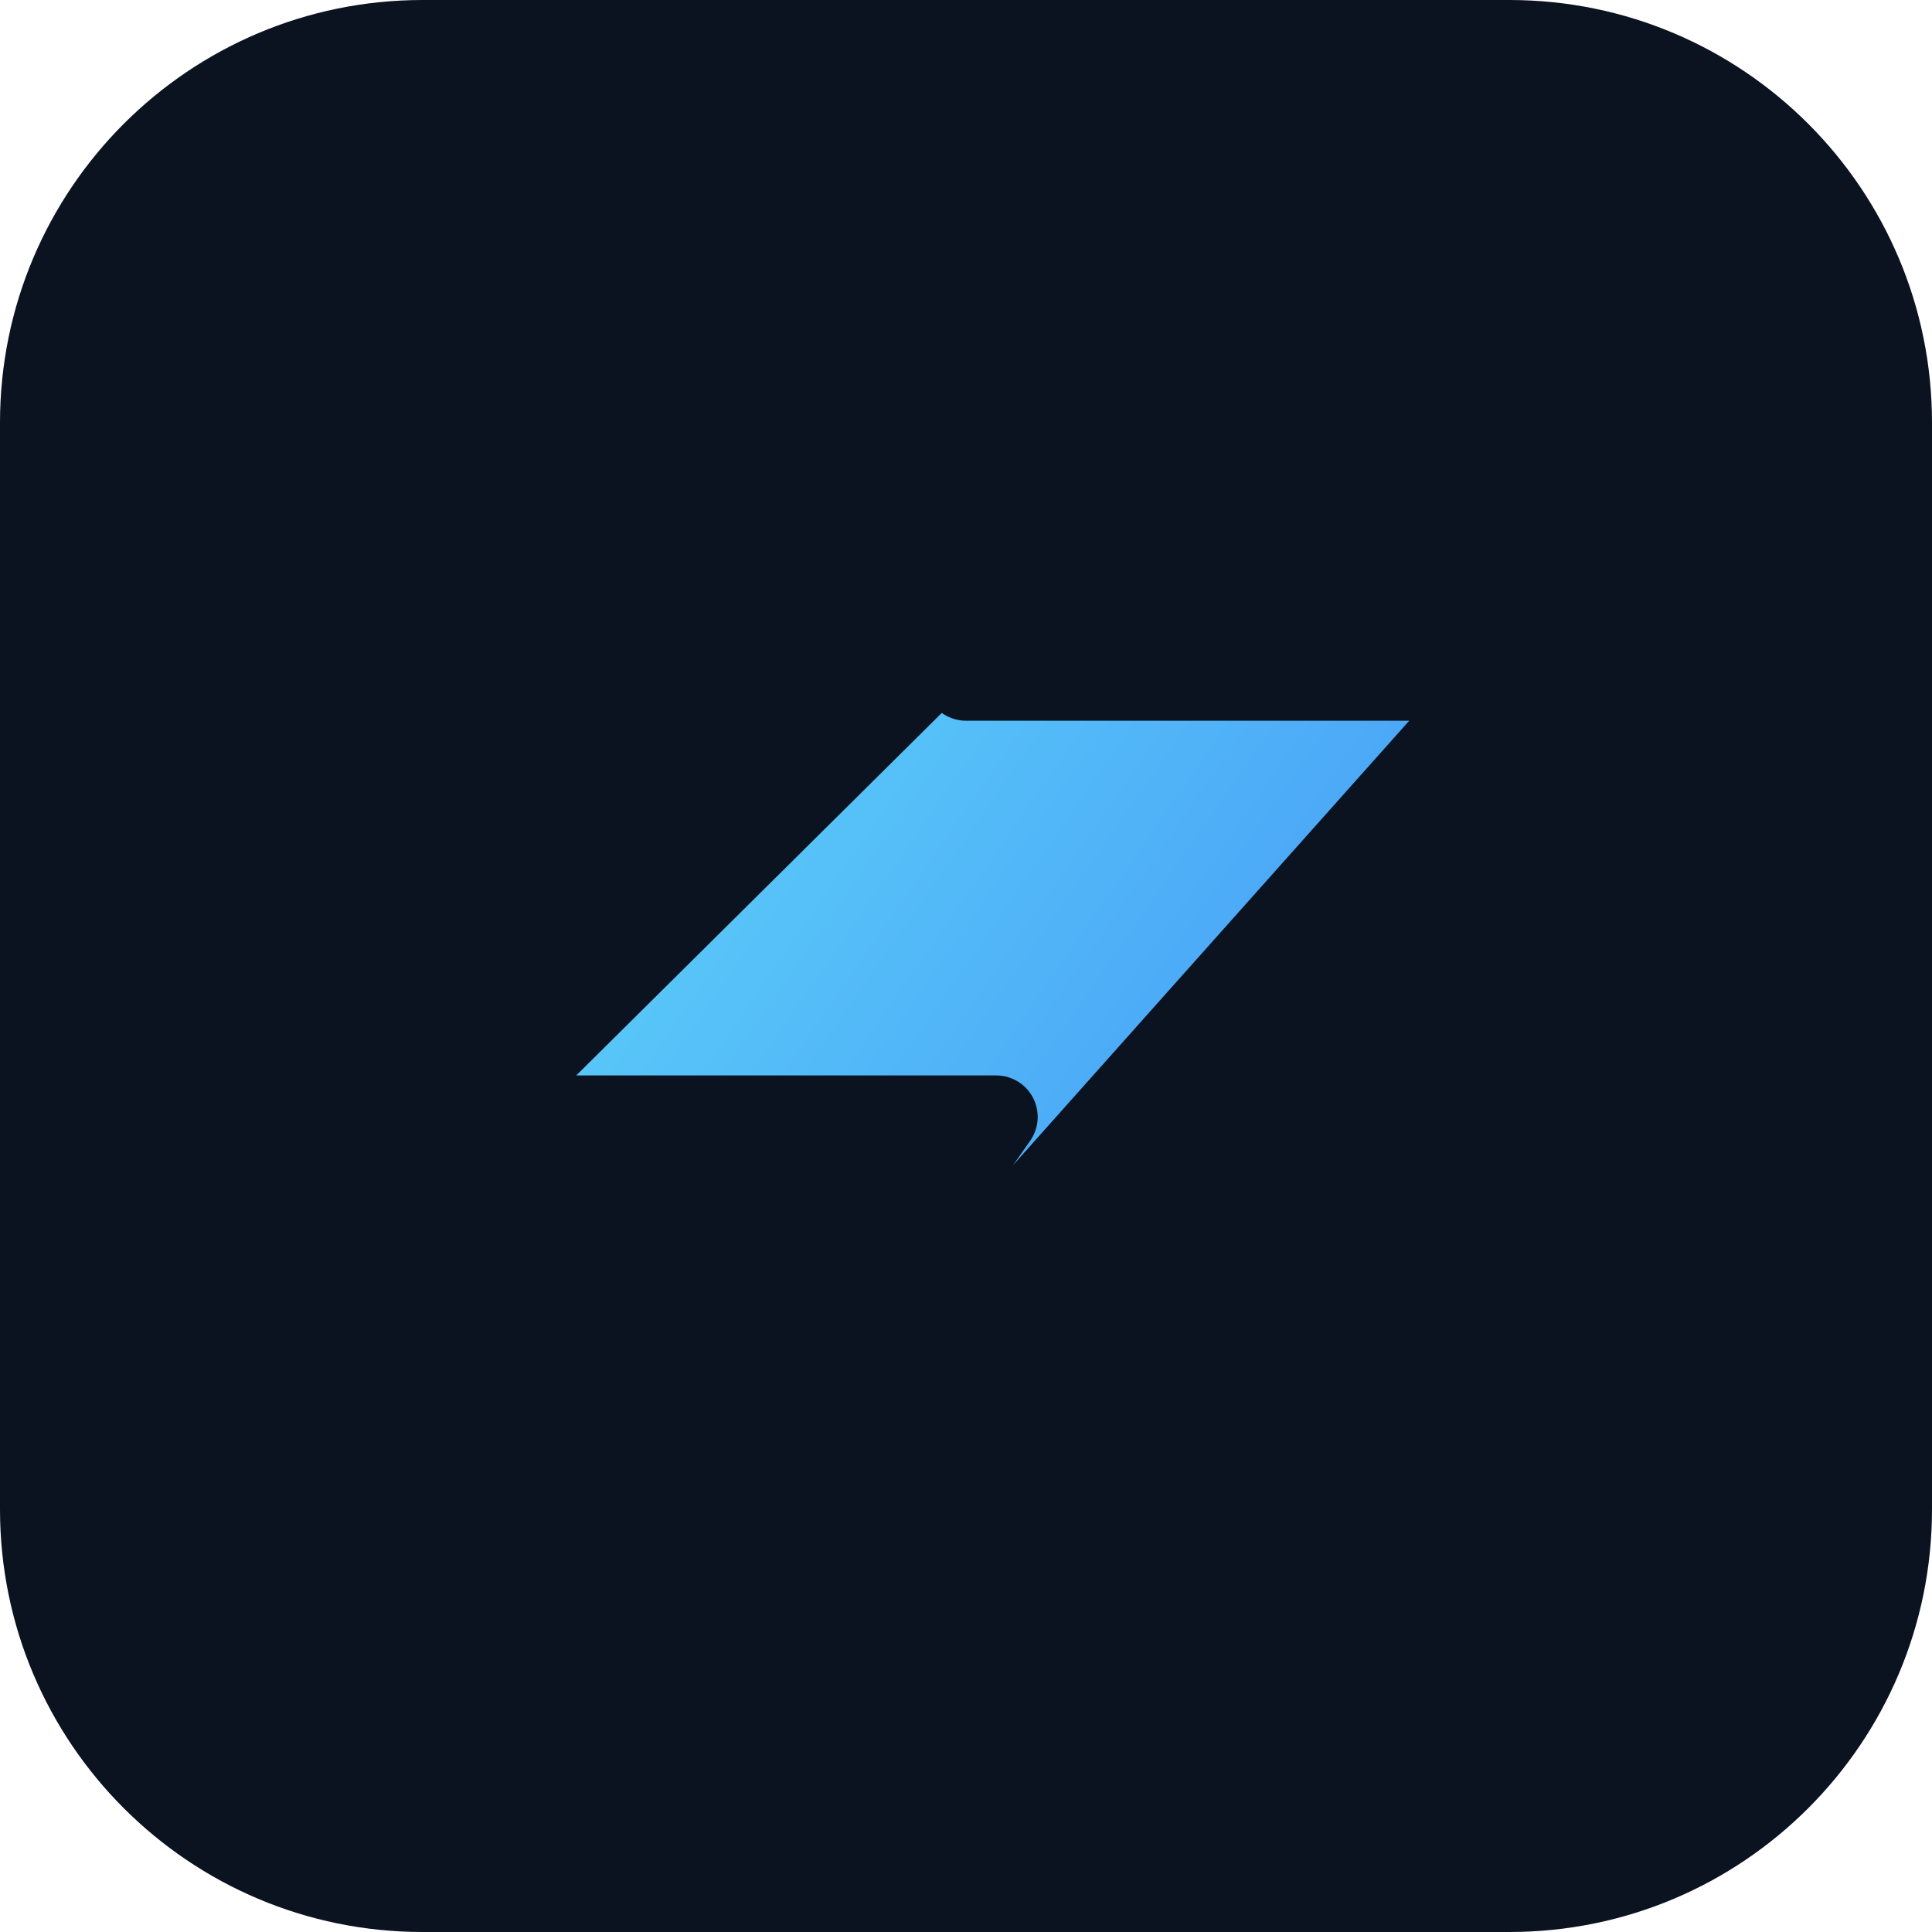
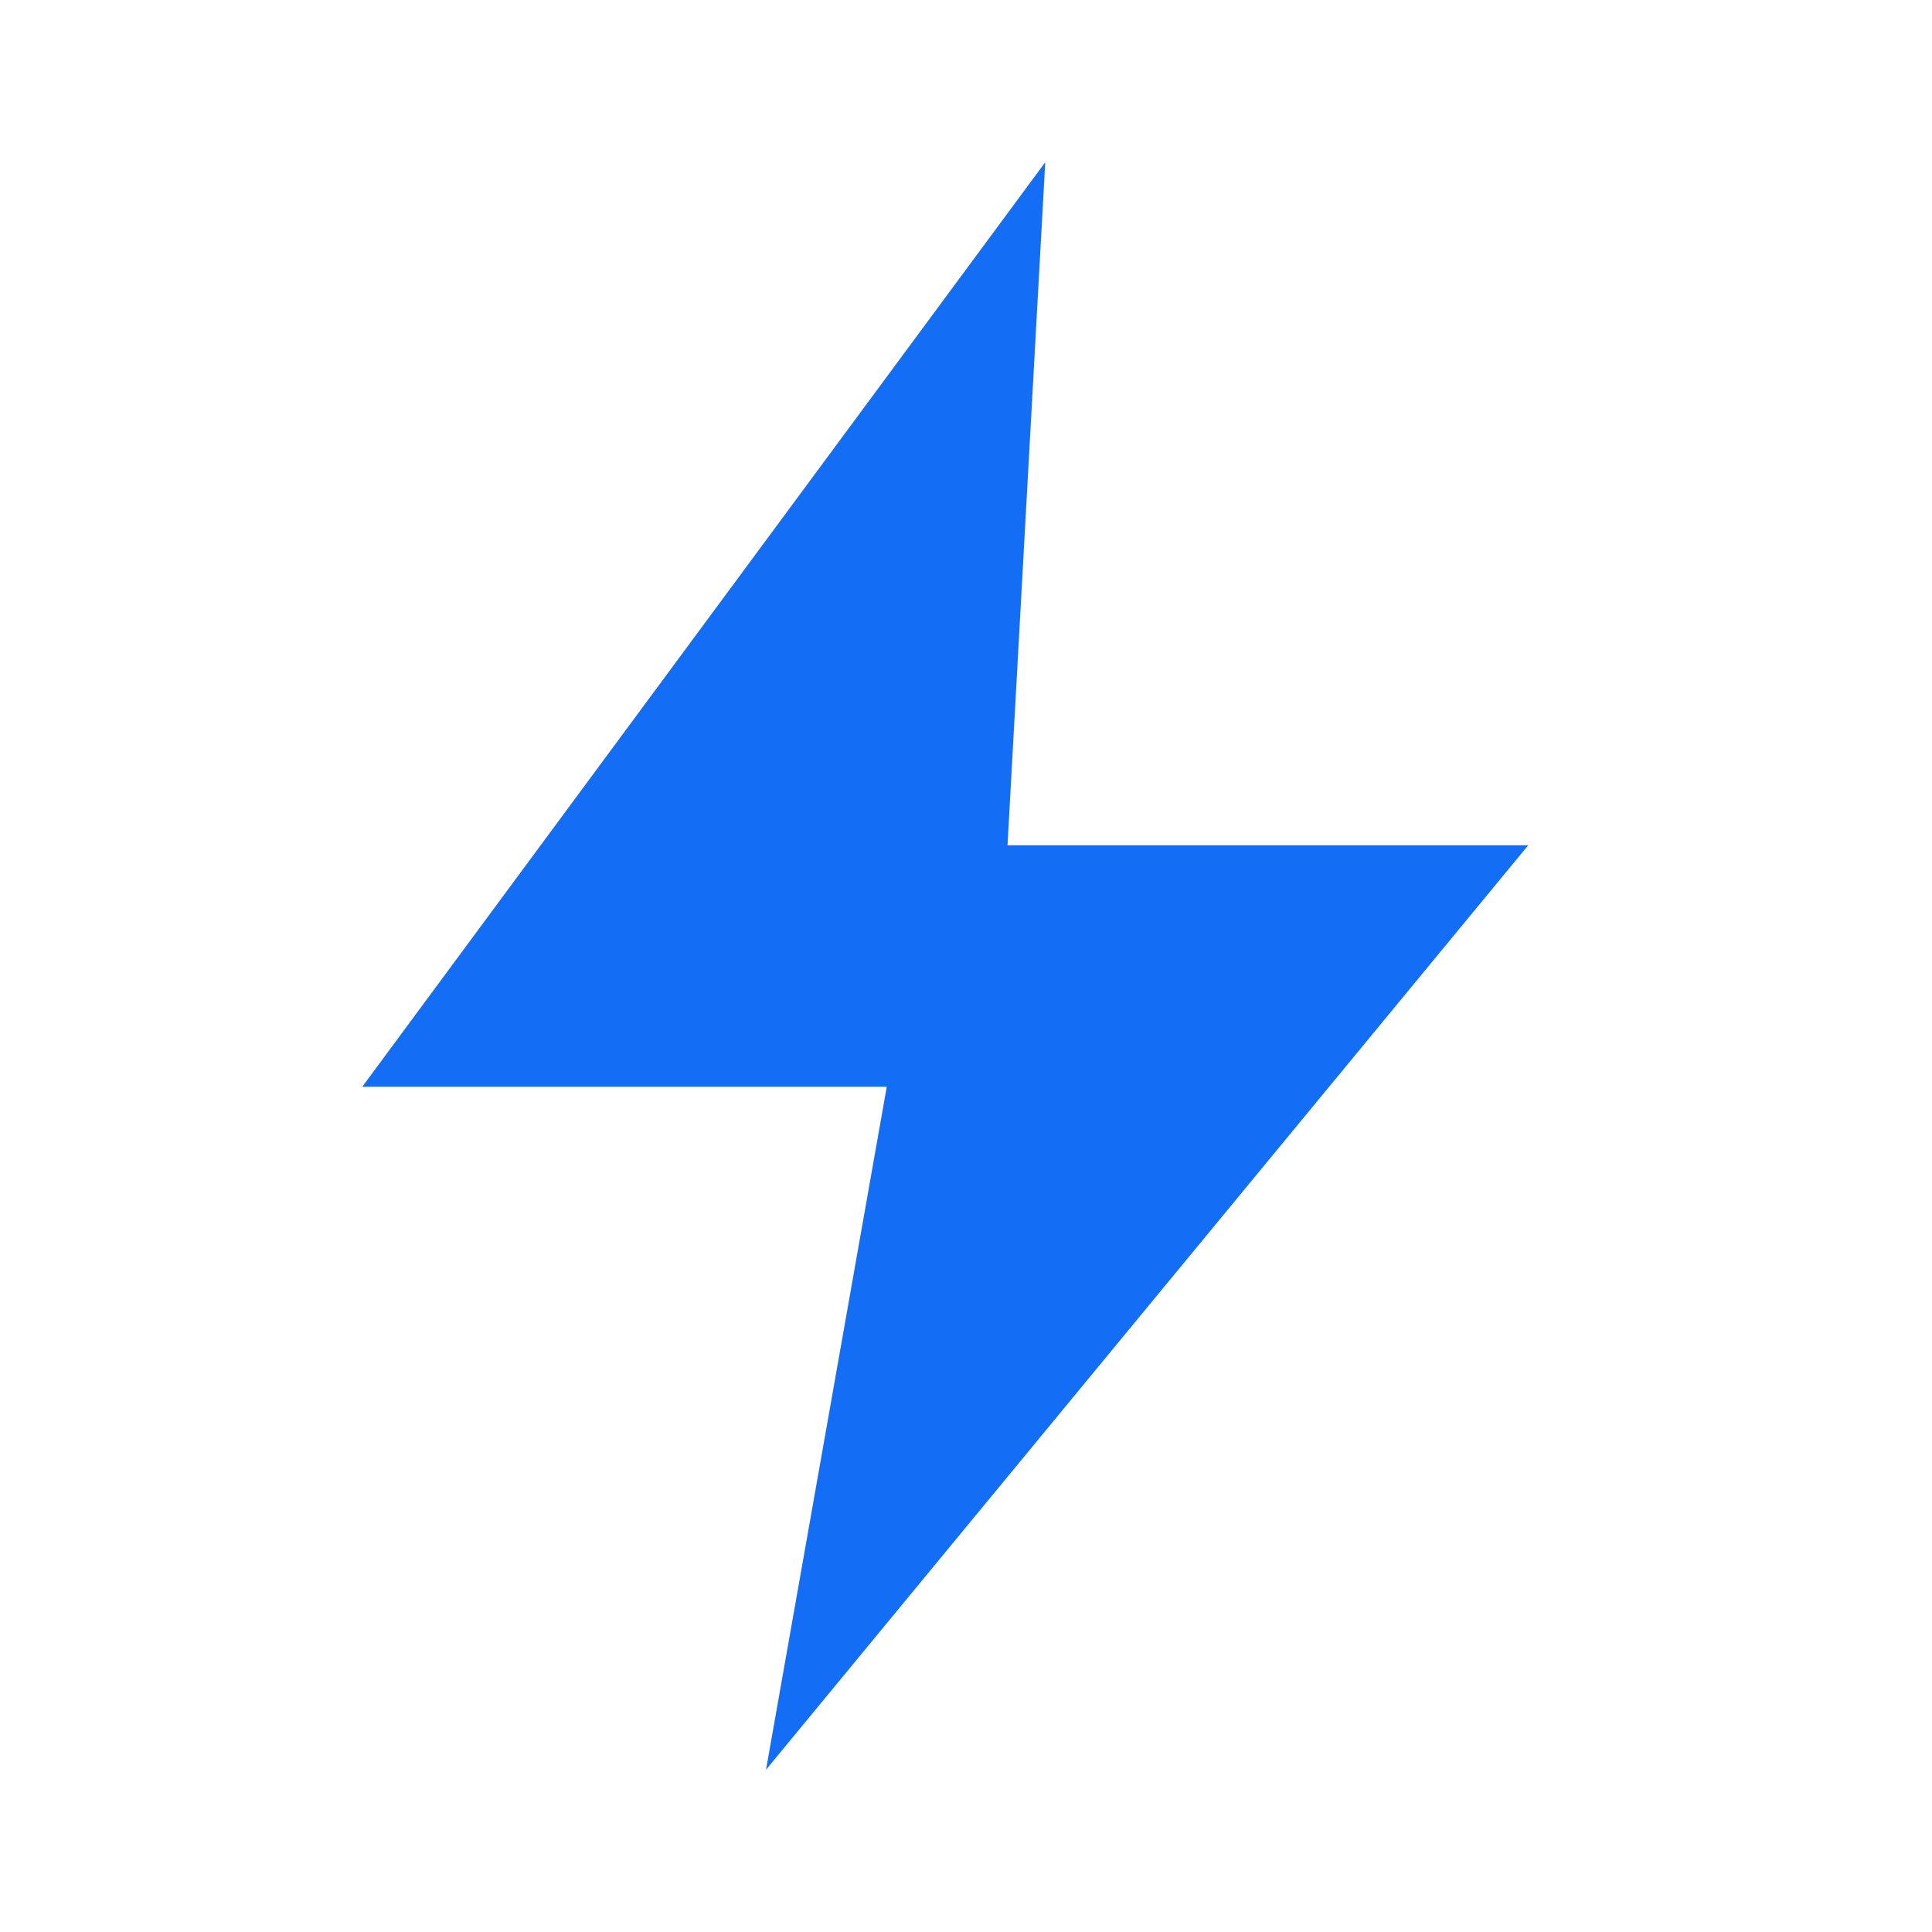
- <svg xmlns="http://www.w3.org/2000/svg" viewBox="0 0 512 512" width="512" height="512" role="img" aria-label="恒灵 EternaAgent">
-   <defs>
-     <linearGradient id="m" x1="0" y1="0" x2="1" y2="1">
-       <stop offset="0" stop-color="#67e8f9" />
-       <stop offset="1" stop-color="#3b82f6" />
-     </linearGradient>
-   </defs>
-   <rect width="512" height="512" rx="112" fill="#0b1220" />
-   <path d="M368 56 L126 296 L264 296 L152 456 L398 180 L256 180 Z" fill="url(#m)" stroke="#0b1220" stroke-width="22" stroke-linejoin="round" />
+ <svg xmlns="http://www.w3.org/2000/svg" viewBox="0 0 512 512" width="512" height="512" role="img" aria-label="恒灵·EternaAgent">
+   <path d="M277 43L96 288h139l-32 181 202-245H267l10-181Z" fill="#146ef5" />
</svg>
